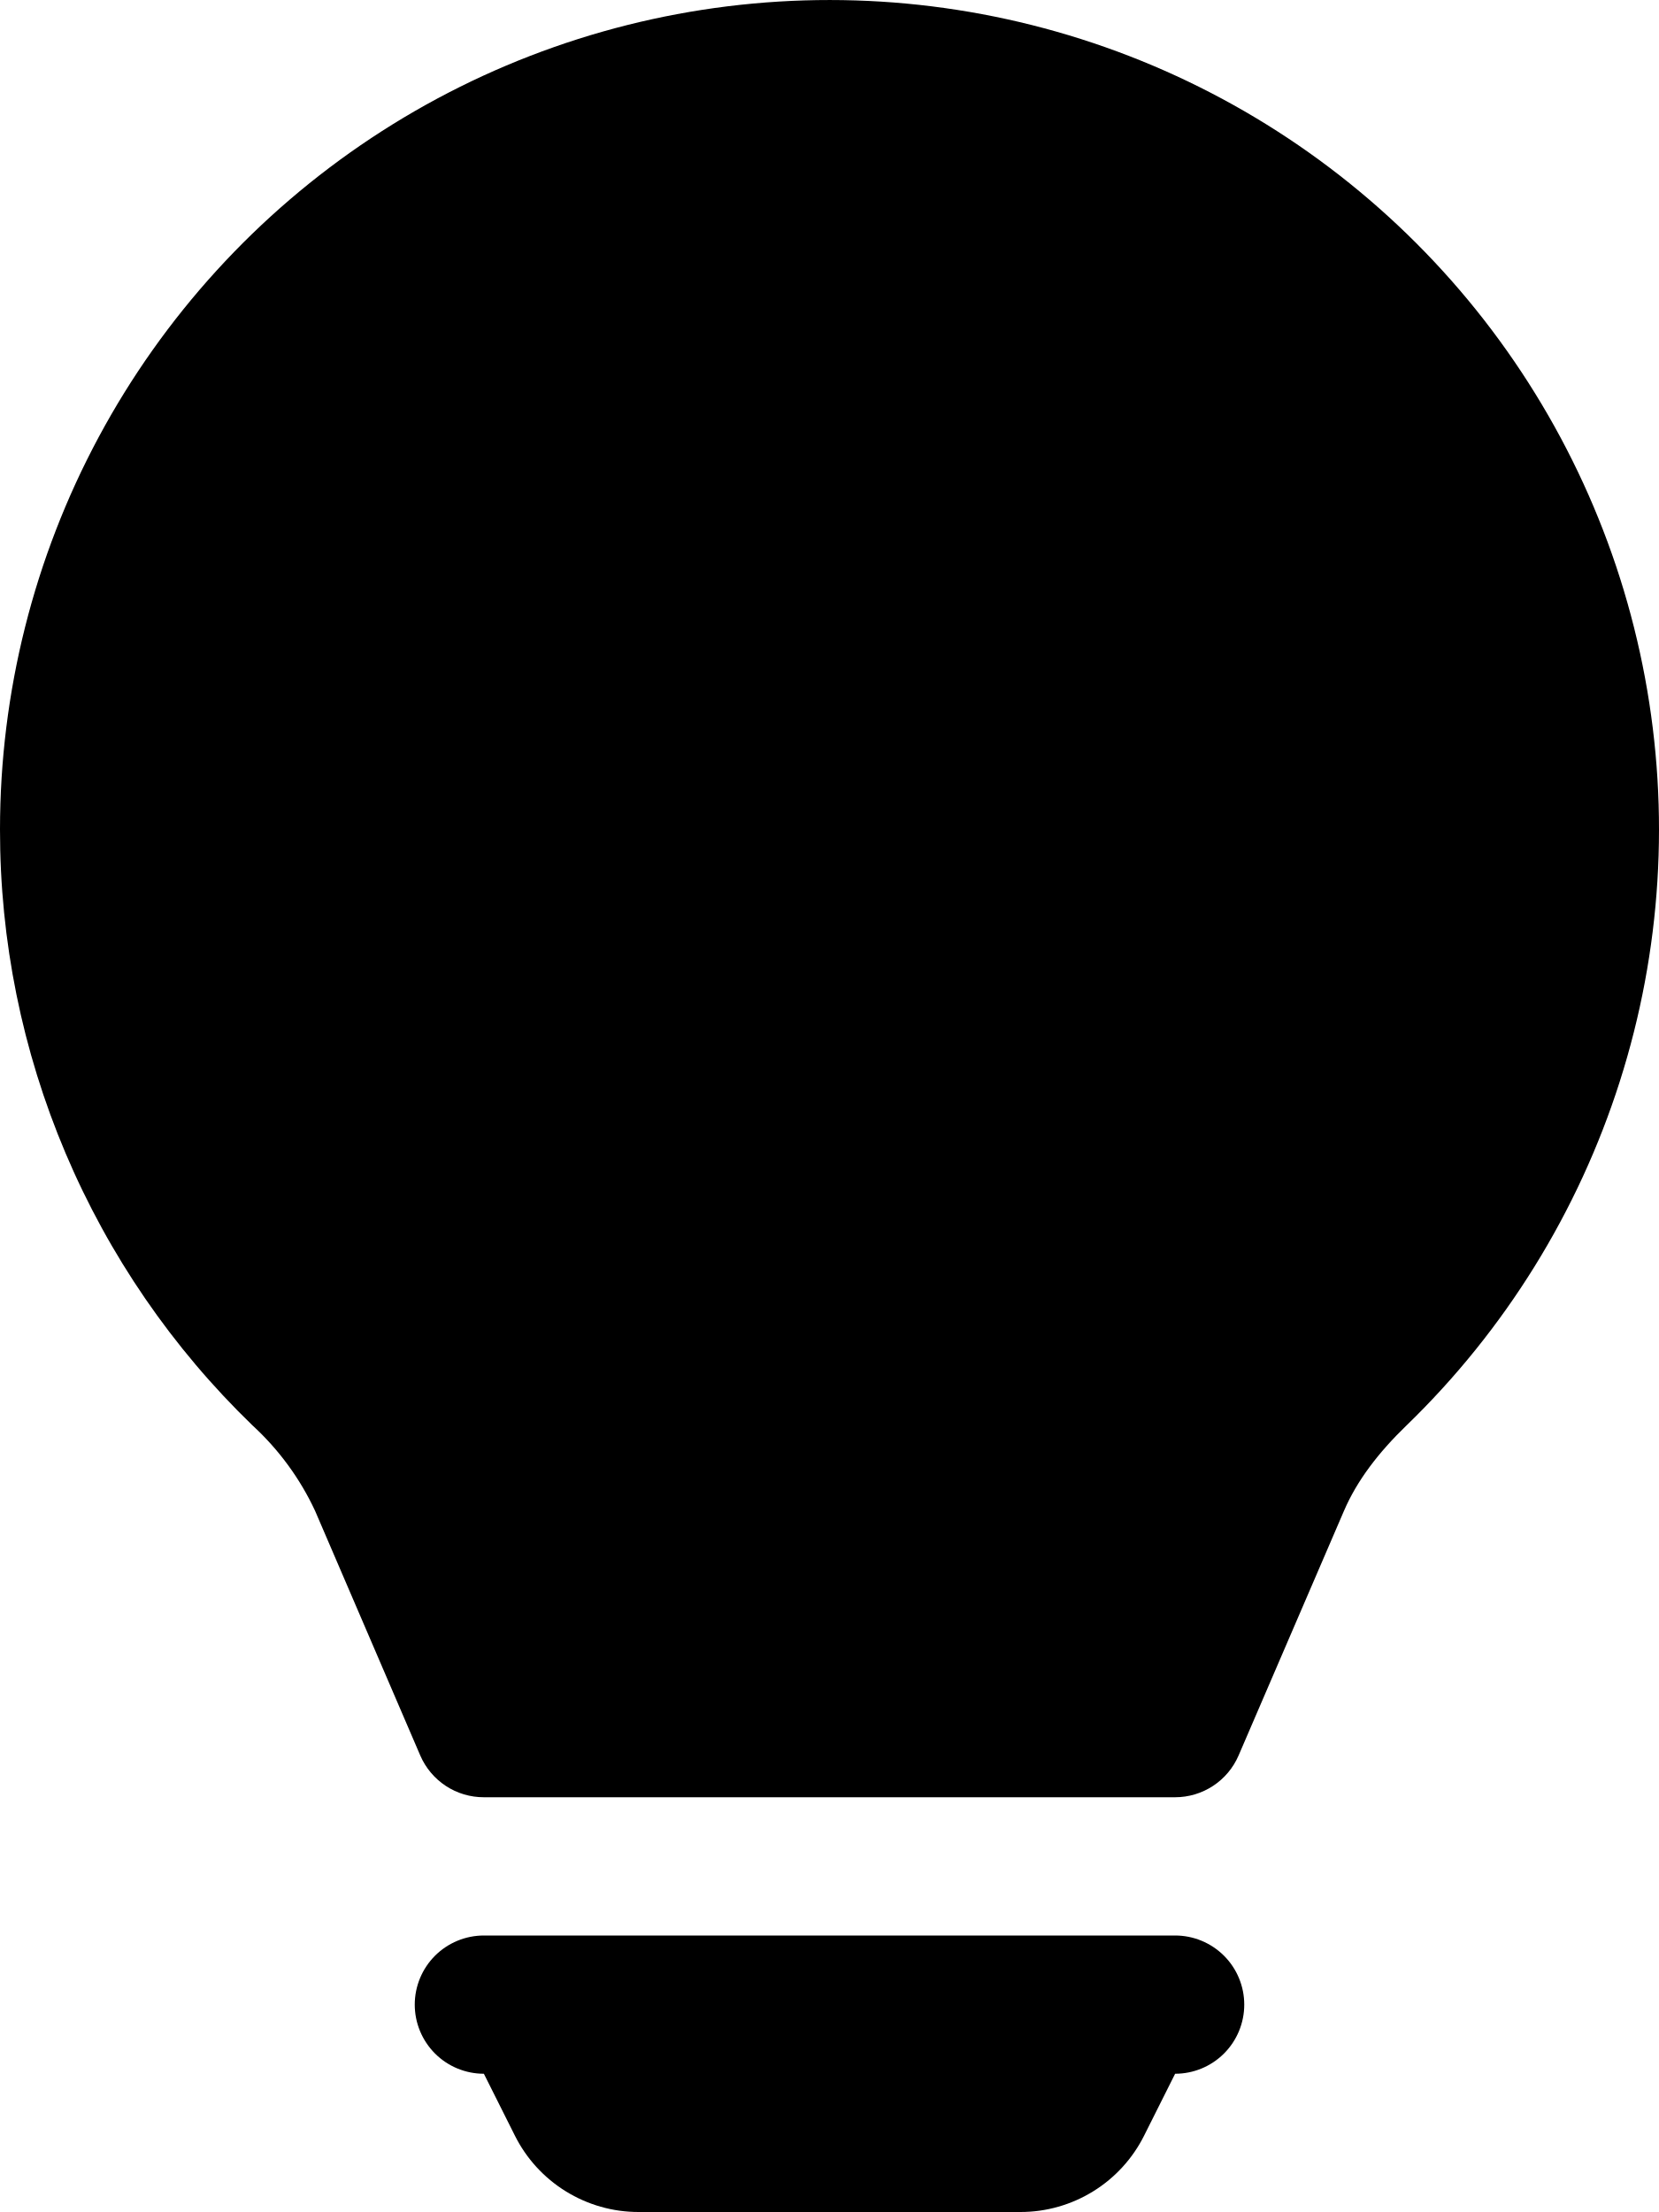
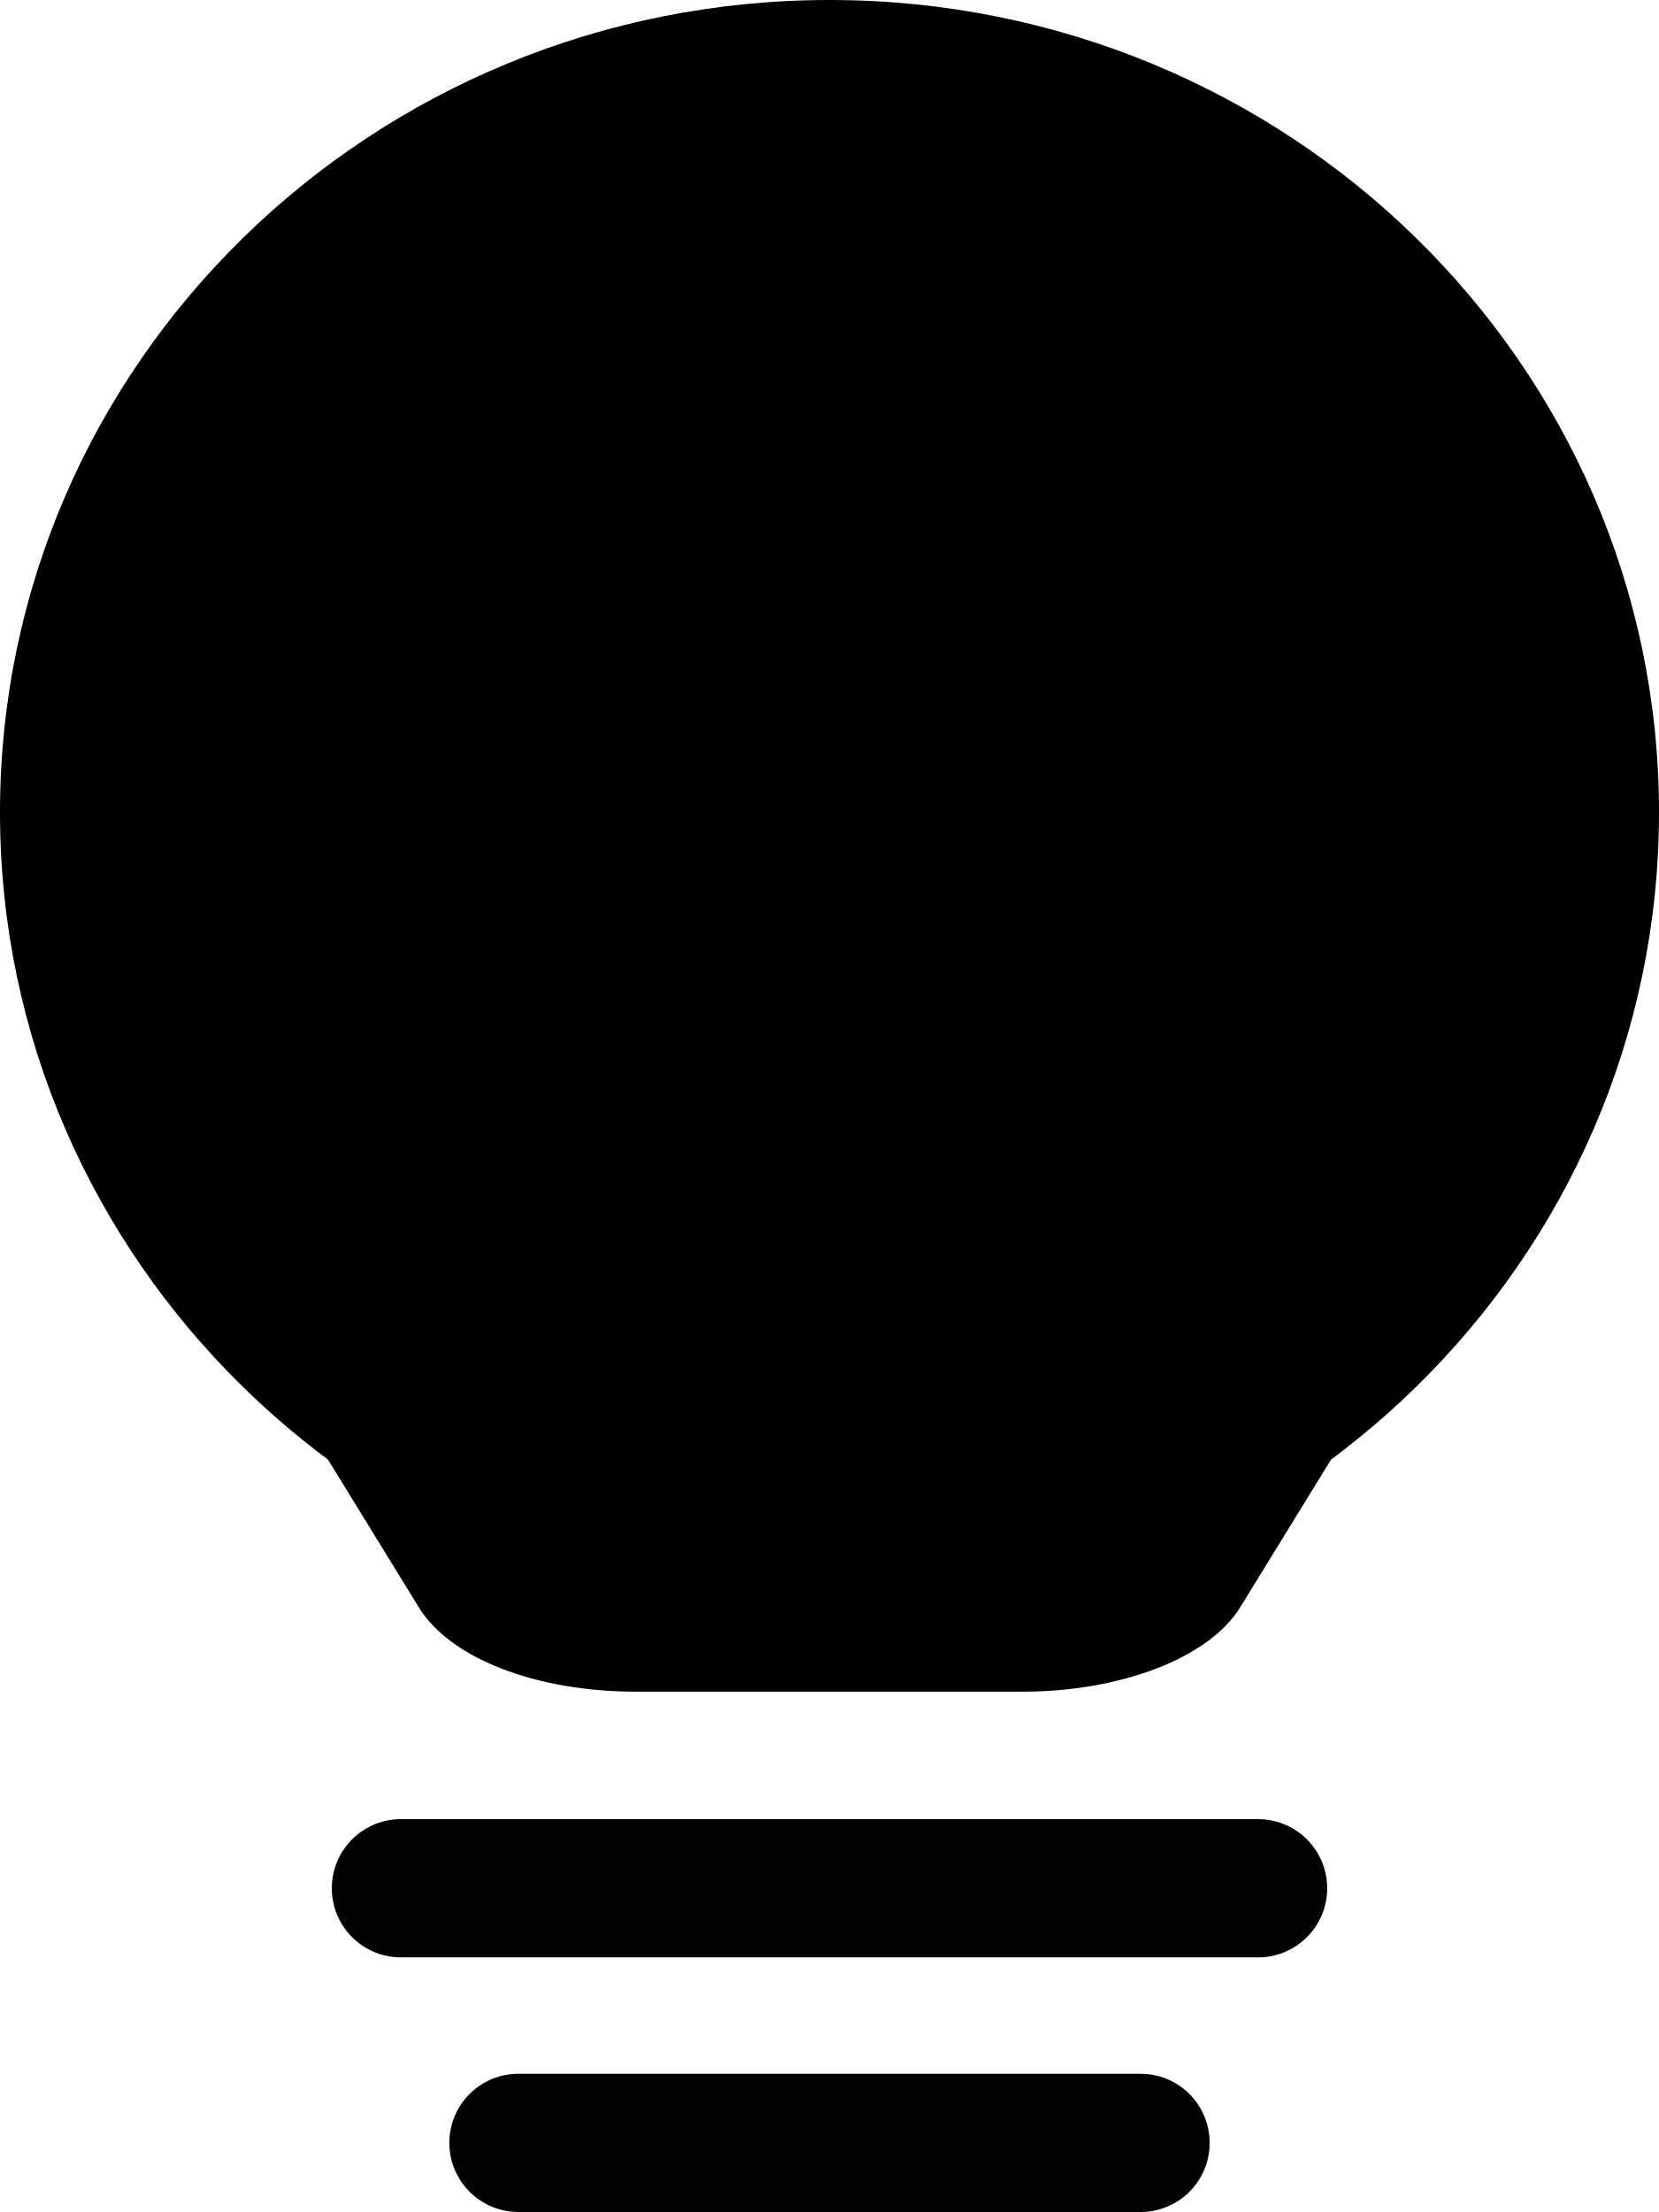
- <svg xmlns="http://www.w3.org/2000/svg" width="45" height="60" viewBox="0 0 45 60" fill="none">
-   <path d="M1.36163e-05 22.5C-0 18.785 0.92 15.127 2.678 11.854C4.436 8.581 6.977 5.794 10.074 3.742C13.172 1.69 16.729 0.438 20.429 0.096C24.129 -0.246 27.855 0.333 31.277 1.782C34.698 3.232 37.707 5.506 40.035 8.401C42.363 11.297 43.938 14.724 44.619 18.376C45.3 22.029 45.066 25.793 43.937 29.333C42.809 32.873 40.822 36.078 38.153 38.663C37.391 39.398 36.806 40.163 36.454 40.984L33.596 47.618C33.451 47.954 33.211 48.24 32.905 48.441C32.599 48.643 32.241 48.75 31.875 48.75H13.125C12.758 48.751 12.399 48.644 12.093 48.443C11.786 48.241 11.545 47.954 11.4 47.618L8.546 40.98C8.138 40.104 7.56 39.316 6.848 38.663C4.679 36.567 2.954 34.056 1.778 31.279C0.601 28.502 -0.003 25.516 1.36163e-05 22.5ZM11.25 54.375C11.25 53.878 11.448 53.401 11.799 53.049C12.151 52.698 12.628 52.5 13.125 52.5H31.875C32.372 52.5 32.849 52.698 33.201 53.049C33.553 53.401 33.75 53.878 33.75 54.375C33.75 54.872 33.553 55.349 33.201 55.701C32.849 56.053 32.372 56.25 31.875 56.25L31.035 57.926C30.724 58.549 30.245 59.073 29.653 59.439C29.061 59.805 28.379 60 27.683 60H17.317C16.621 60 15.939 59.805 15.347 59.439C14.755 59.073 14.276 58.549 13.965 57.926L13.125 56.25C12.628 56.25 12.151 56.053 11.799 55.701C11.448 55.349 11.25 54.872 11.25 54.375Z" fill="black" />
+ <svg xmlns="http://www.w3.org/2000/svg" width="48" height="64" viewBox="0 0 48 64" fill="none">
+   <path d="M24 47.013C37.255 47.013 48 36.488 48 23.506C48 10.524 37.255 0 24 0C10.745 0 0 10.524 0 23.506C0 36.488 10.745 47.013 24 47.013Z" fill="black" />
+   <path d="M29.6 48.945H18.4C15.5 48.945 13 47.979 12.1 46.476L8.8 41.109H39.2L35.9 46.476C35 47.979 32.4 48.945 29.6 48.945Z" fill="black" />
+   <path d="M11.6 54.633H36.4" stroke="#010202" stroke-width="4" stroke-miterlimit="10" stroke-linecap="round" />
+   <path d="M15 62L33 62" stroke="#010202" stroke-width="4" stroke-miterlimit="10" stroke-linecap="round" />
</svg>
